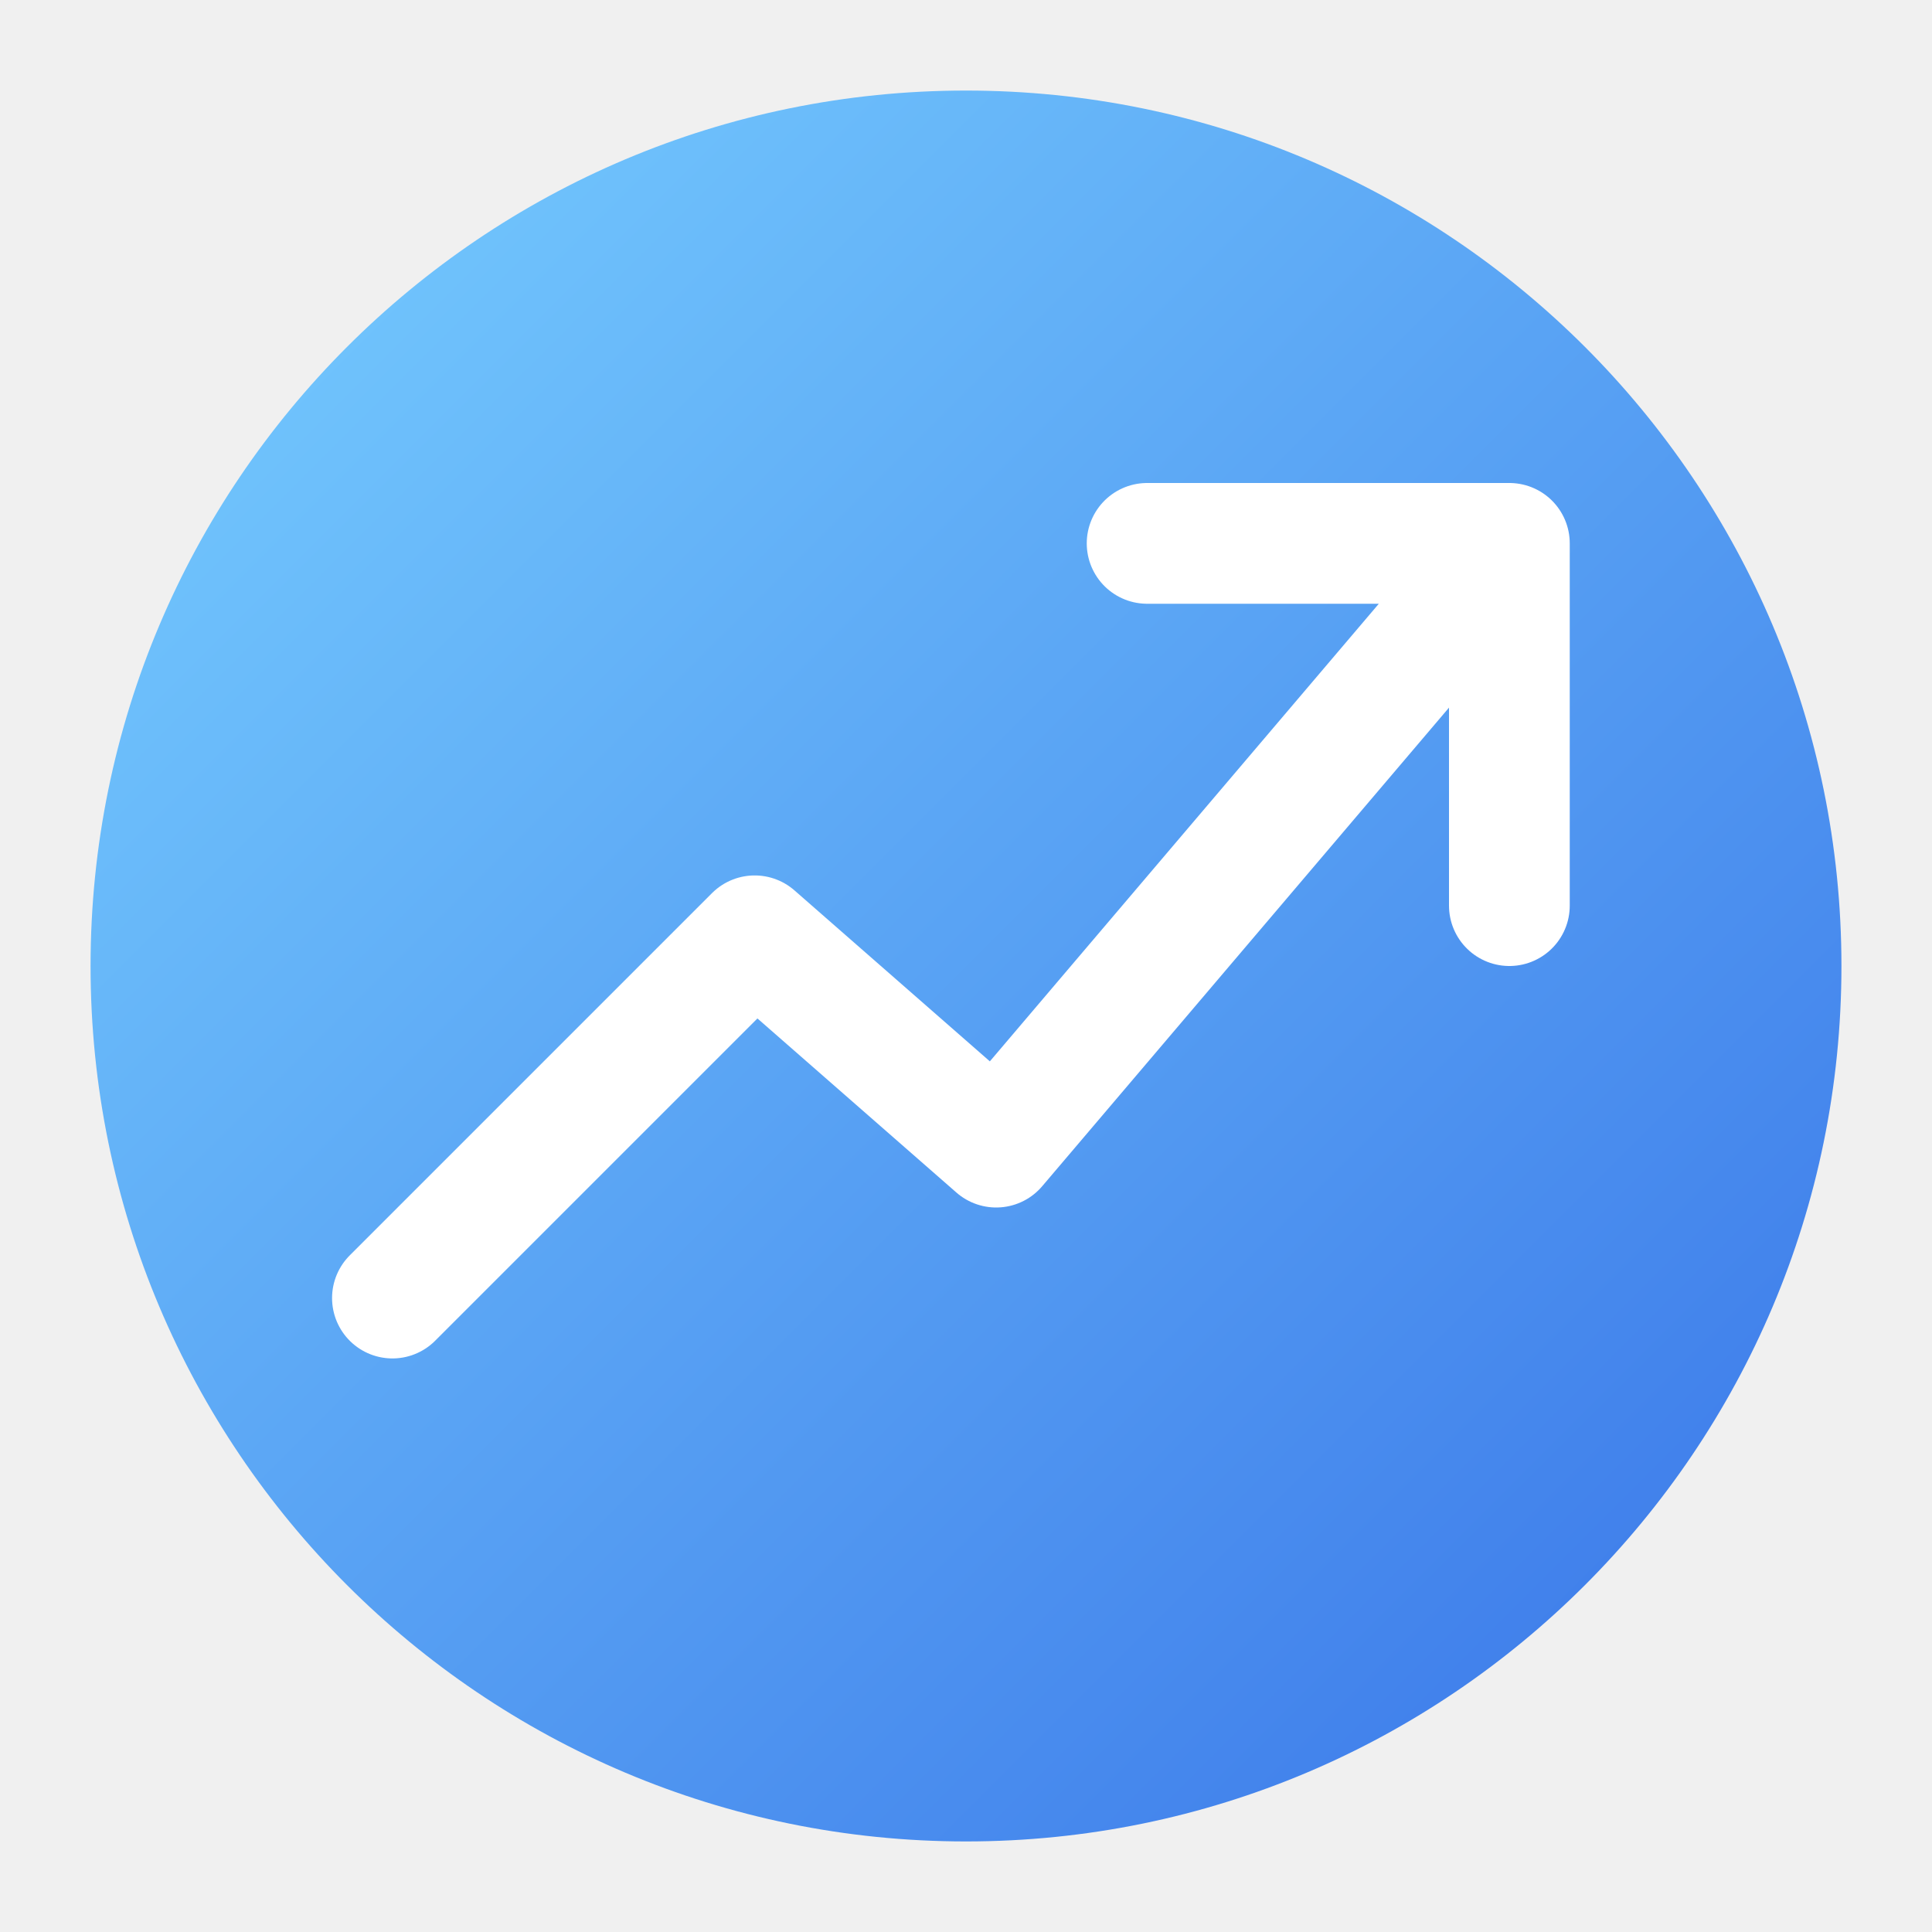
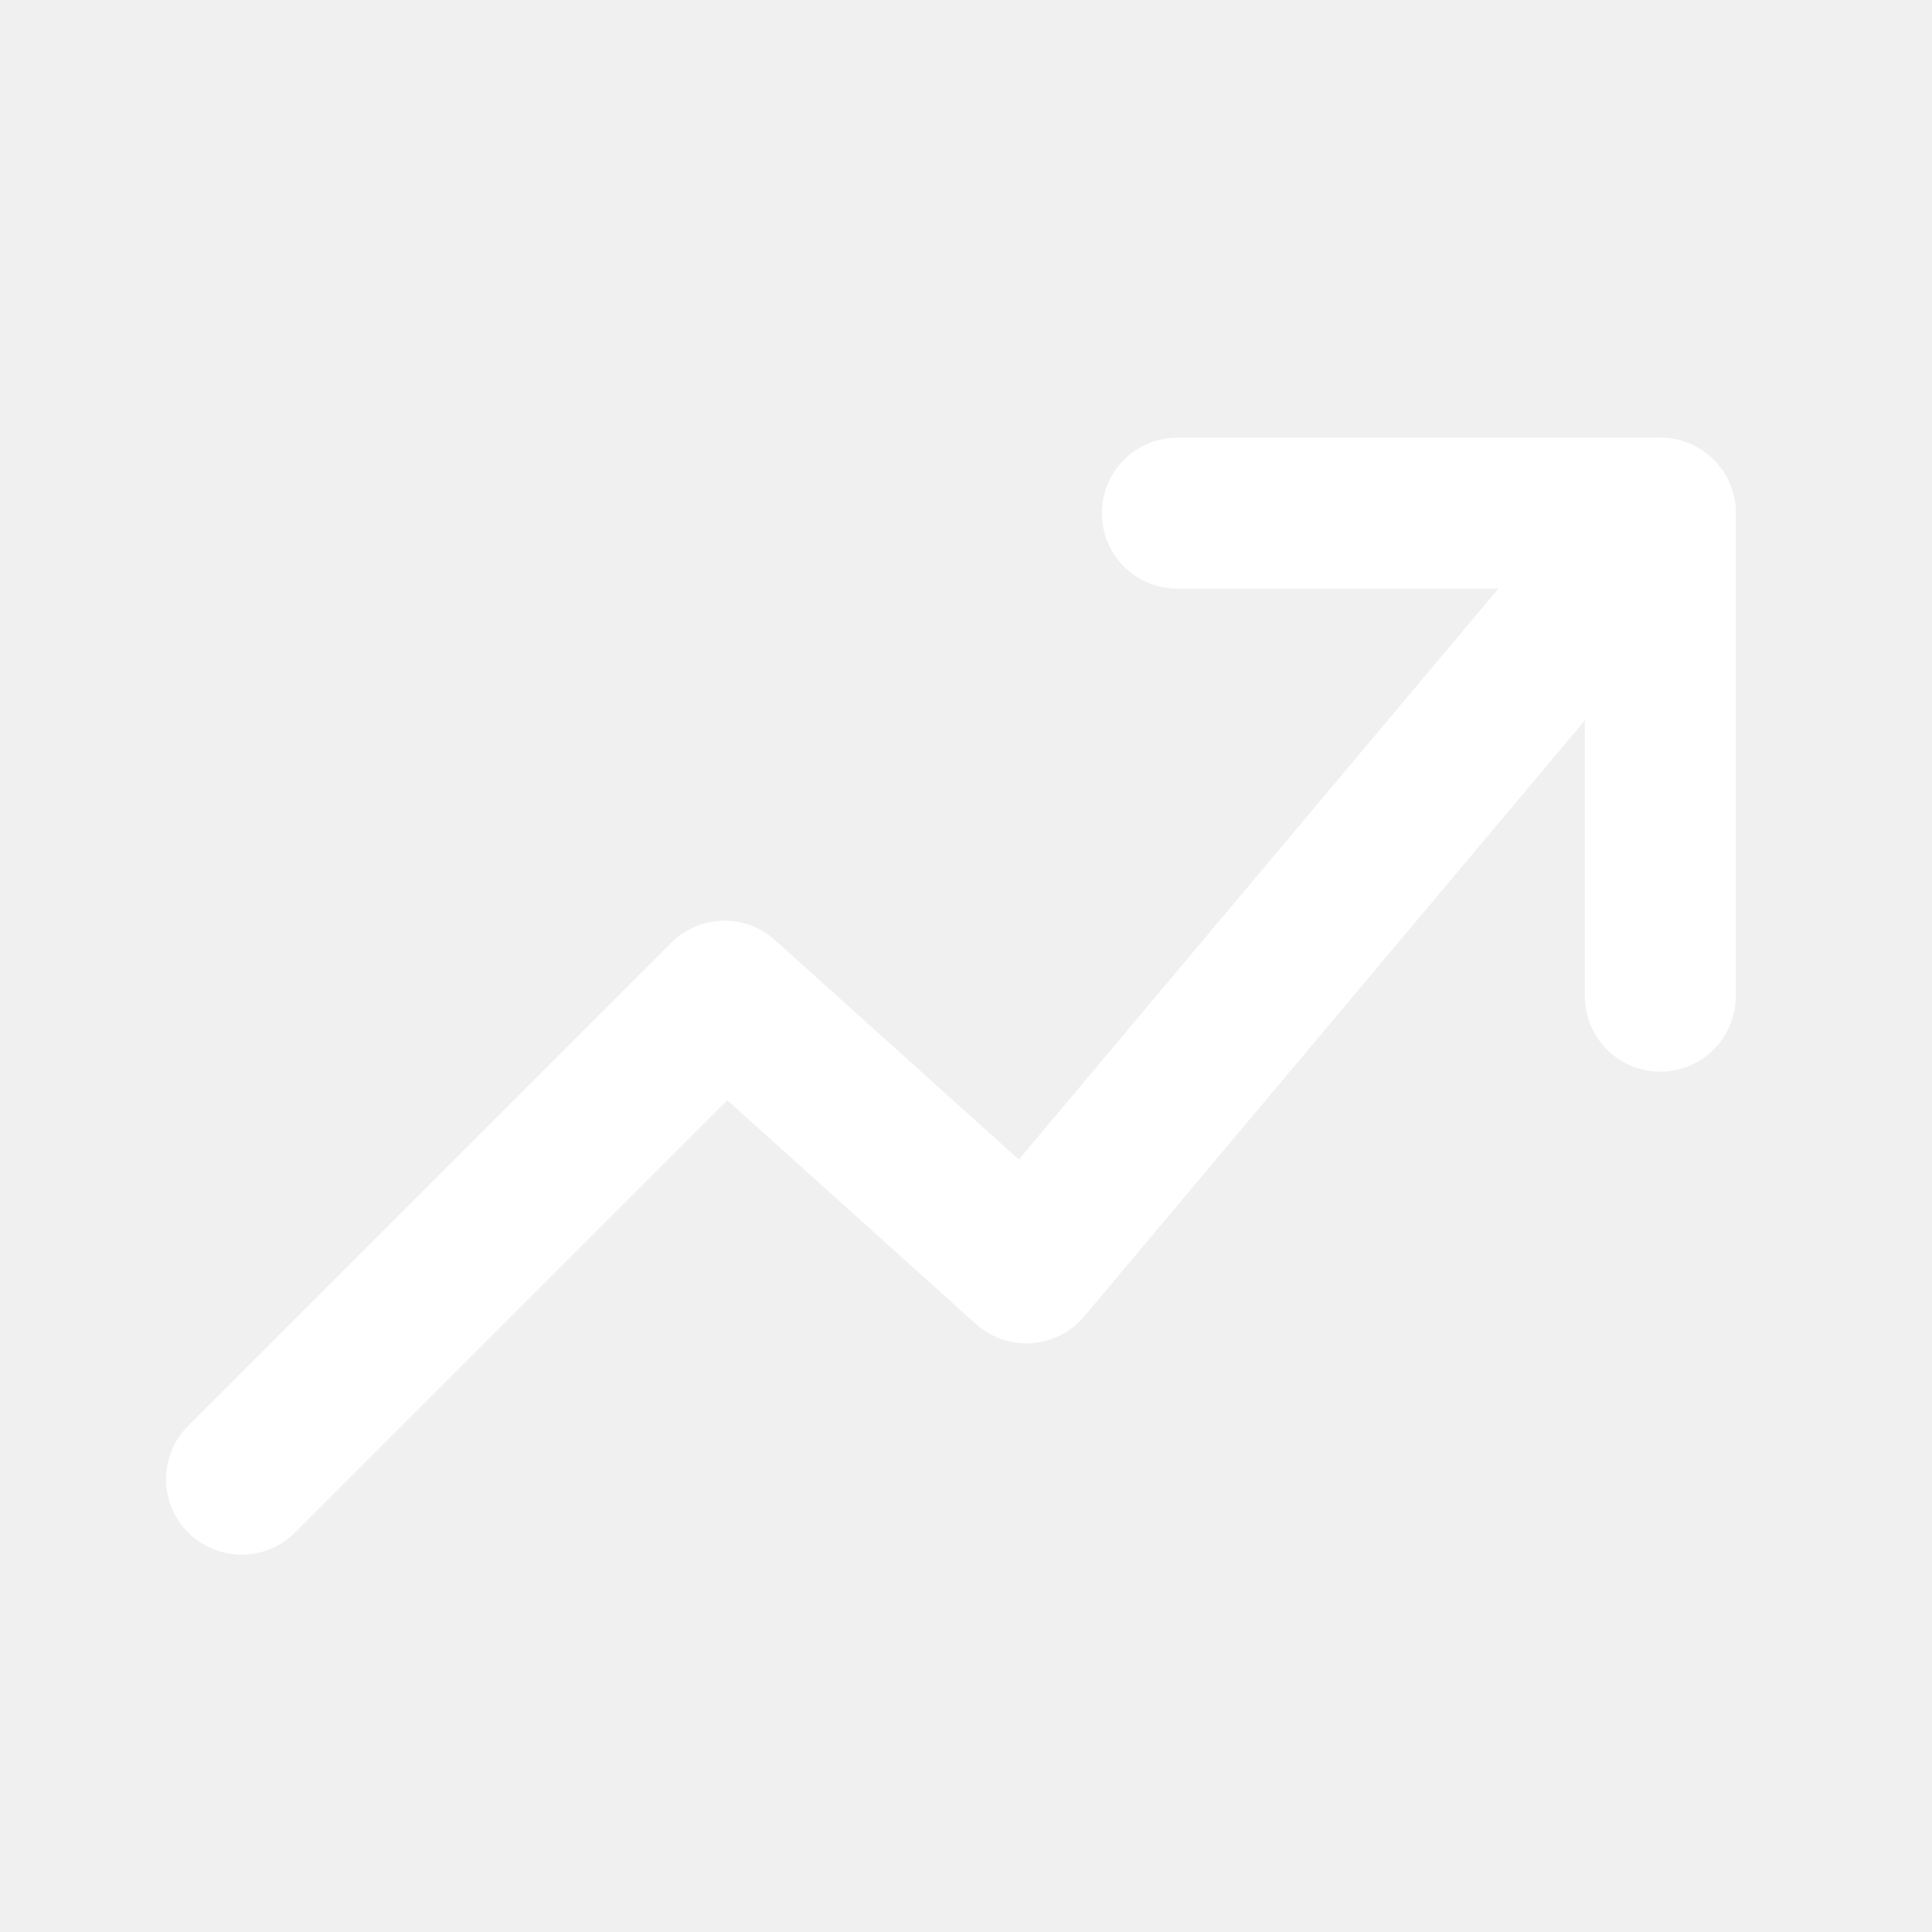
- <svg xmlns="http://www.w3.org/2000/svg" viewBox="0 0 64 64">
-   <defs>
-     <linearGradient id="g" x1="0" y1="0" x2="1" y2="1">
-       <stop stop-color="#78cfff" />
-       <stop offset="1" stop-color="#3874e8" />
-     </linearGradient>
-   </defs>
-   <circle cx="32" cy="32" r="29" fill="url(#g)" />
-   <path d="M13 43 25 31l8 7 17-20M38 18h12v12" fill="none" stroke="#fff" stroke-width="4" stroke-linecap="round" stroke-linejoin="round" />
+ <svg xmlns="http://www.w3.org/2000/svg" viewBox="0 0 64 64" fill="none">
+   <path d="M8 49 24 33l10 9 21-25" stroke="#fff" stroke-width="5" stroke-linecap="round" stroke-linejoin="round" />
+   <path d="M39 17h16v16" stroke="#fff" stroke-width="5" stroke-linecap="round" stroke-linejoin="round" />
</svg>
